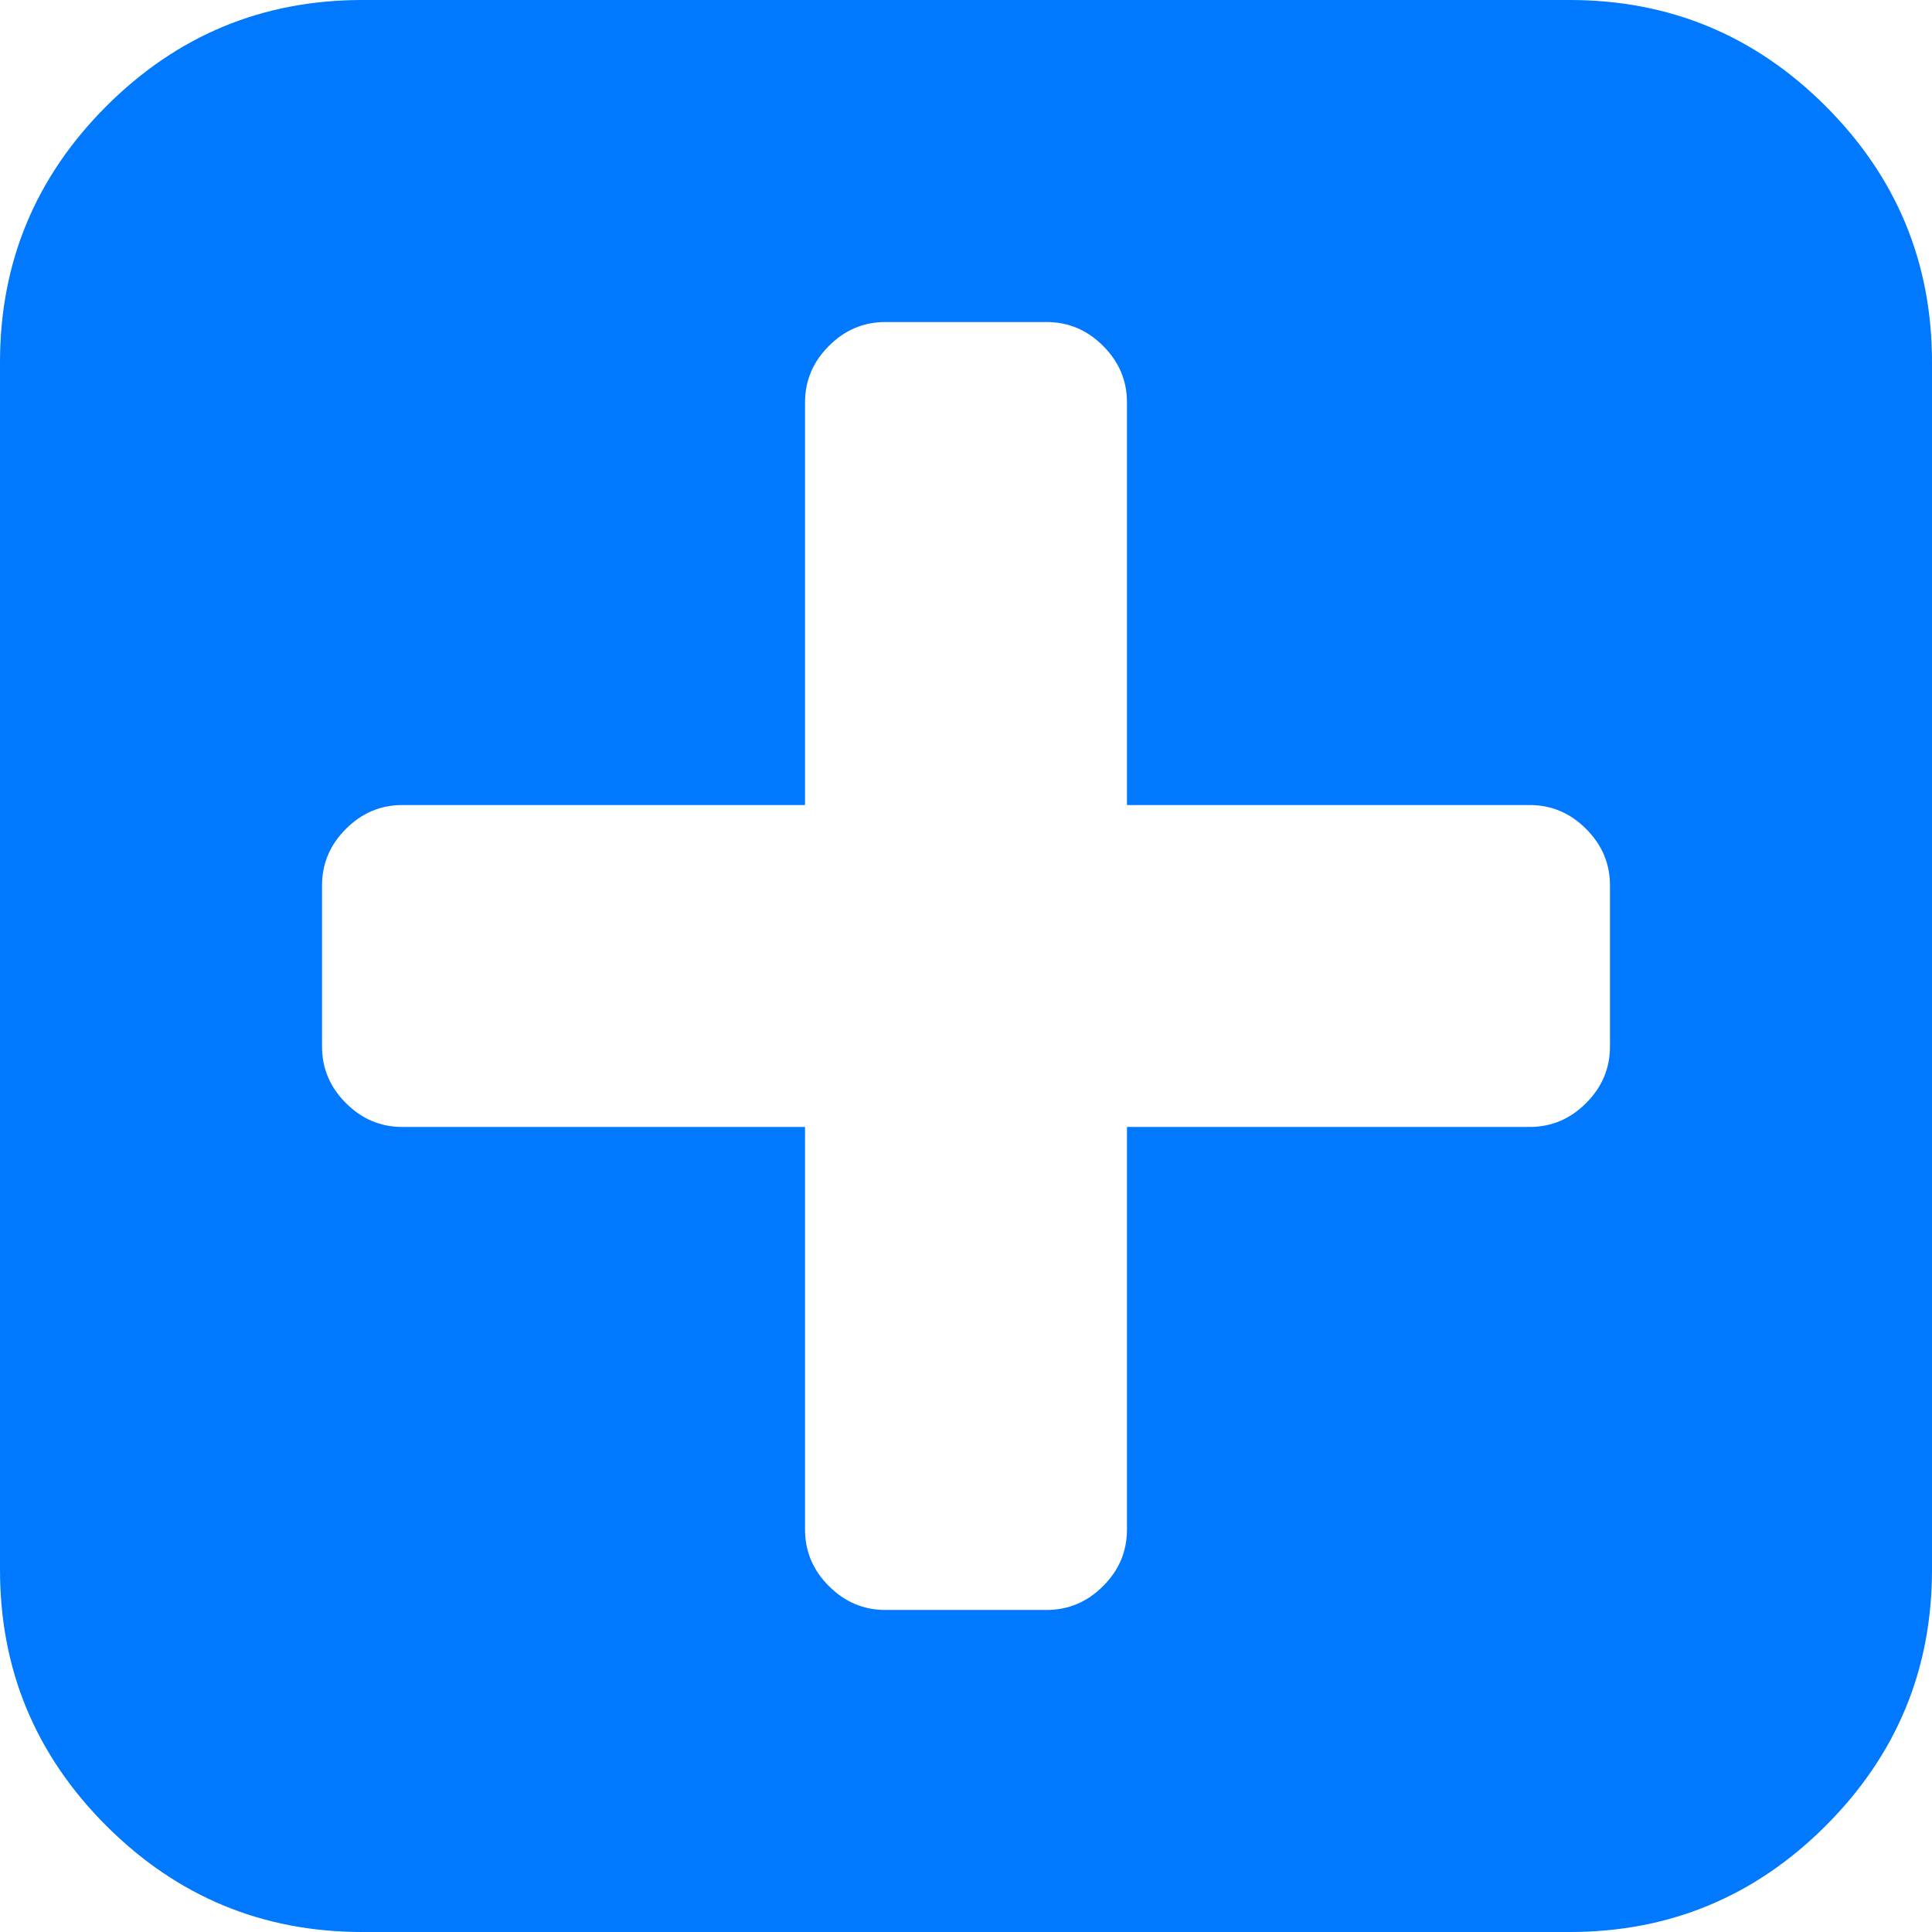
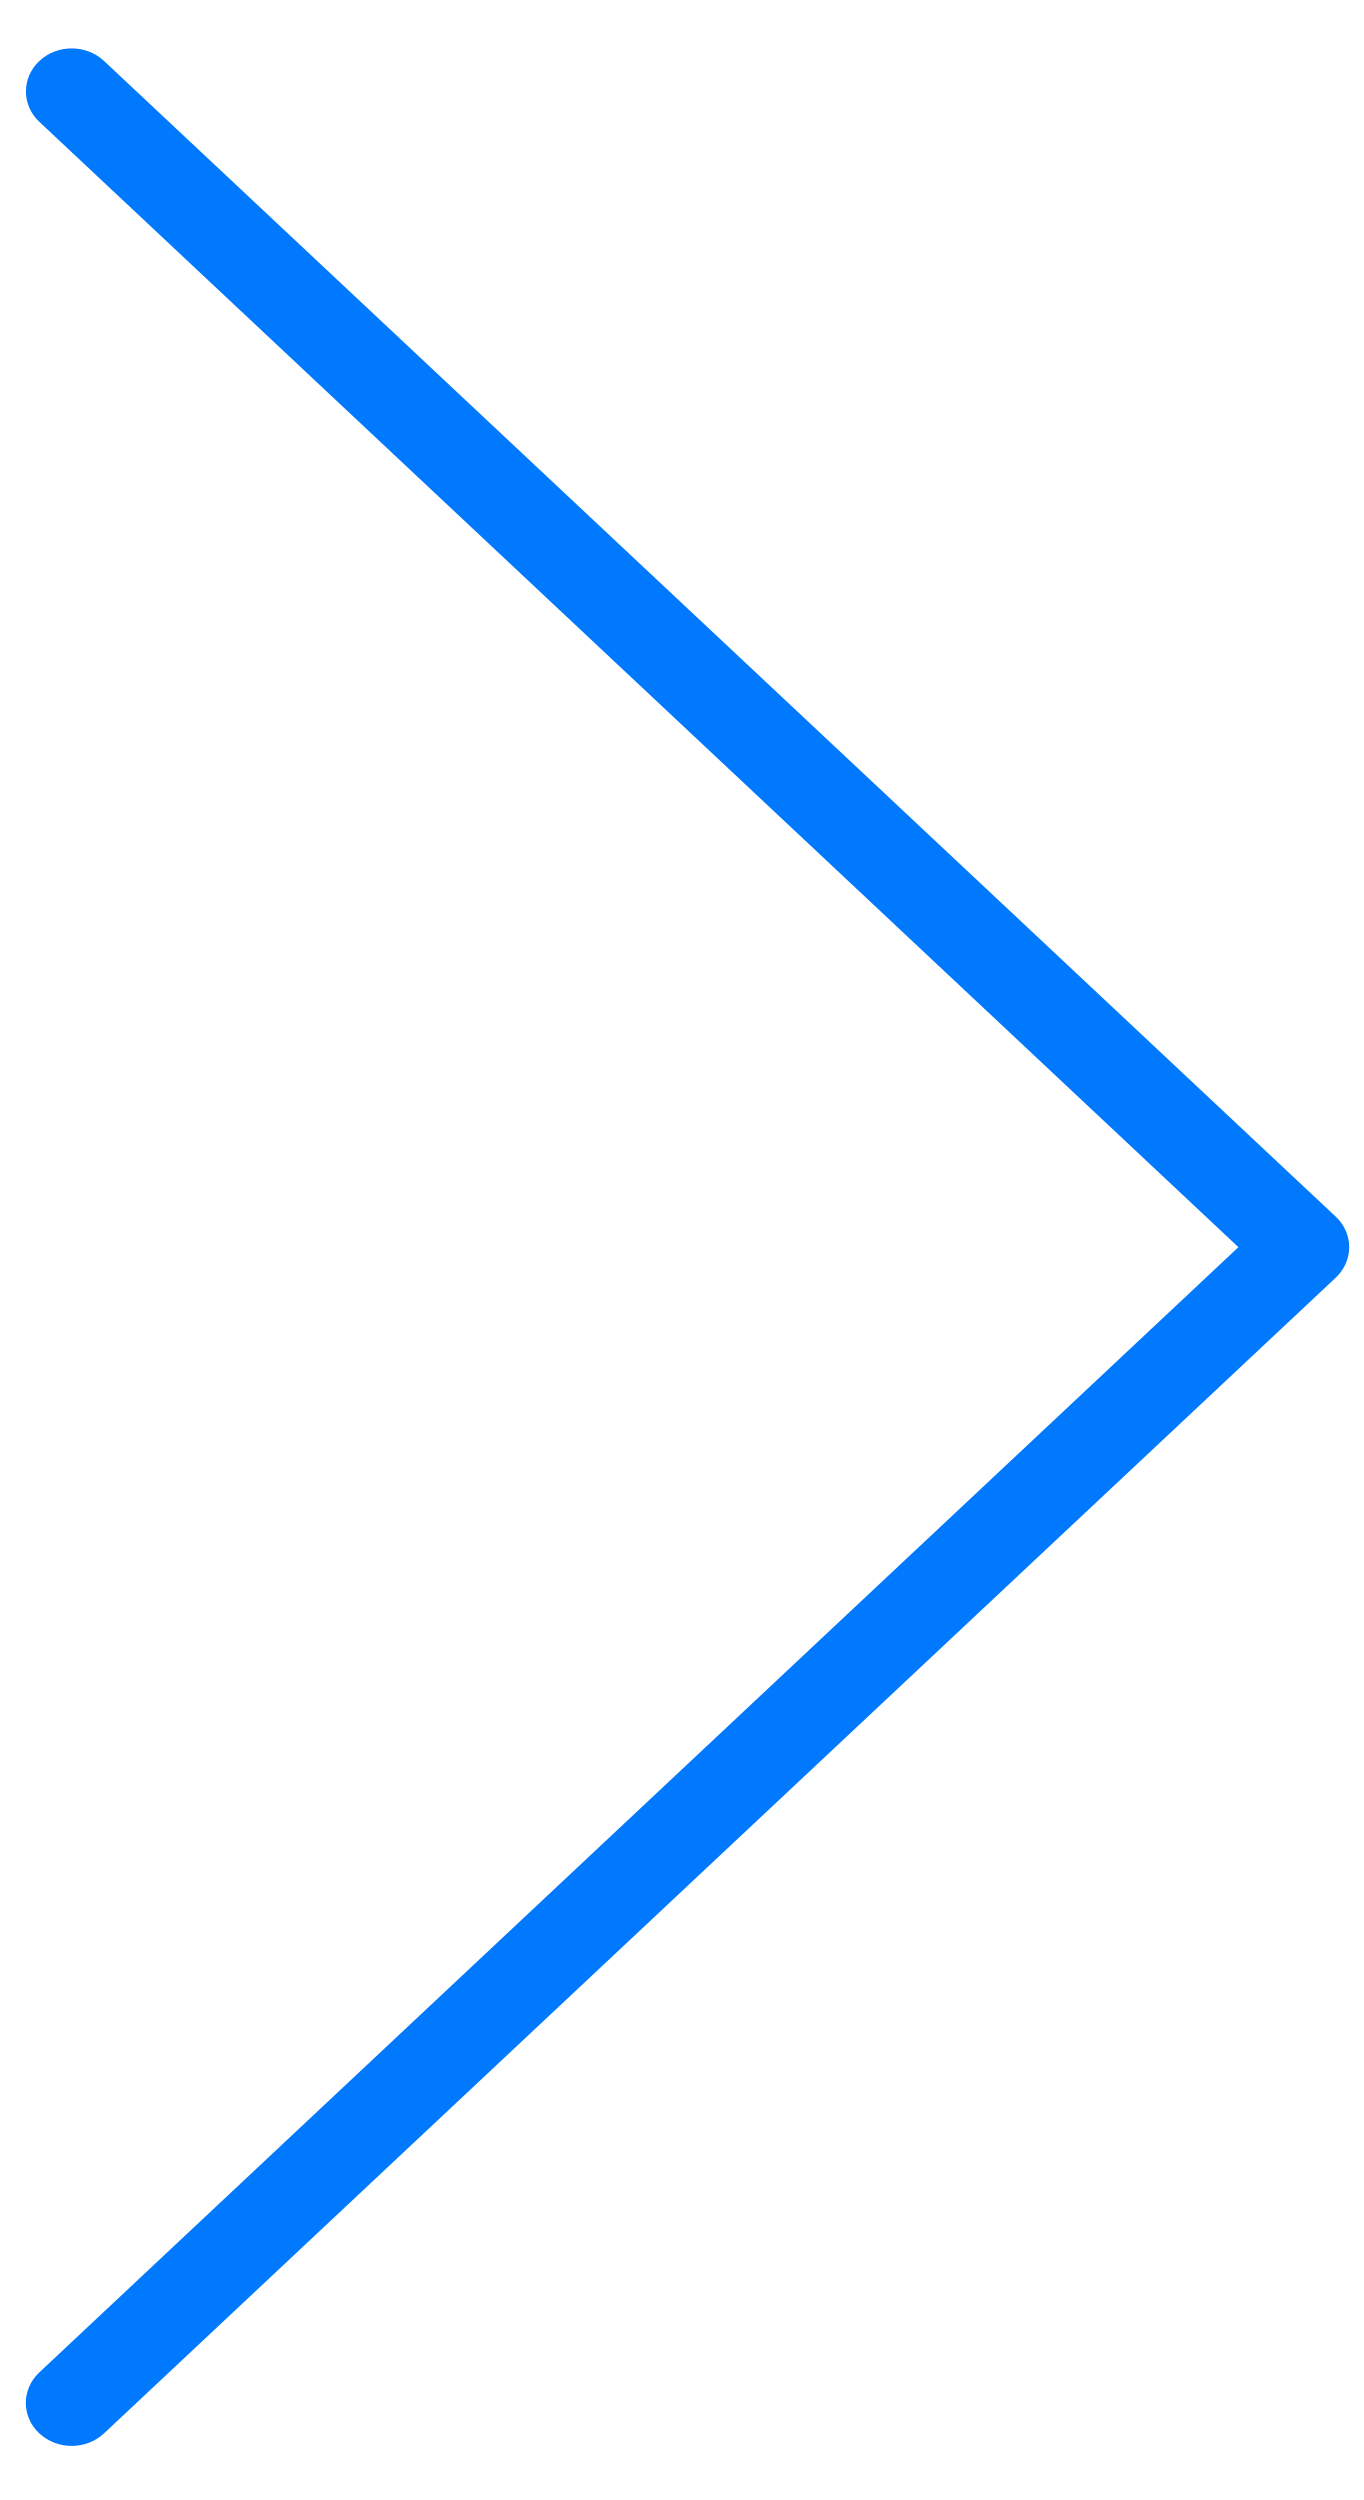
- <svg xmlns="http://www.w3.org/2000/svg" version="1.1" width="22px" height="22px">
-   <g transform="matrix(1 0 0 1 -158 -344 )">
-     <path d="M 18.061 12.561  C 18.243 12.38  18.333 12.165  18.333 11.917  L 18.333 10.083  C 18.333 9.835  18.243 9.62  18.061 9.439  C 17.88 9.257  17.665 9.167  17.417 9.167  L 12.833 9.167  L 12.833 4.583  C 12.833 4.335  12.743 4.12  12.561 3.939  C 12.38 3.757  12.165 3.667  11.917 3.667  L 10.083 3.667  C 9.835 3.667  9.62 3.757  9.439 3.939  C 9.257 4.12  9.167 4.335  9.167 4.583  L 9.167 9.167  L 4.583 9.167  C 4.335 9.167  4.12 9.257  3.939 9.439  C 3.757 9.62  3.667 9.835  3.667 10.083  L 3.667 11.917  C 3.667 12.165  3.757 12.38  3.939 12.561  C 4.12 12.743  4.335 12.833  4.583 12.833  L 9.167 12.833  L 9.167 17.417  C 9.167 17.665  9.257 17.88  9.439 18.061  C 9.62 18.243  9.835 18.333  10.083 18.333  L 11.917 18.333  C 12.165 18.333  12.38 18.243  12.561 18.061  C 12.743 17.88  12.833 17.665  12.833 17.417  L 12.833 12.833  L 17.417 12.833  C 17.665 12.833  17.88 12.743  18.061 12.561  Z M 20.79 1.21  C 21.597 2.017  22 2.989  22 4.125  L 22 17.875  C 22 19.011  21.597 19.983  20.79 20.79  C 19.983 21.597  19.011 22  17.875 22  L 4.125 22  C 2.989 22  2.017 21.597  1.21 20.79  C 0.403 19.983  0 19.011  0 17.875  L 0 4.125  C 0 2.989  0.403 2.017  1.21 1.21  C 2.017 0.403  2.989 0  4.125 0  L 17.875 0  C 19.011 0  19.983 0.403  20.79 1.21  Z " fill-rule="nonzero" fill="#0079fe" stroke="none" transform="matrix(1 0 0 1 158 344 )" />
+ <svg xmlns="http://www.w3.org/2000/svg" version="1.1" width="12px" height="22px">
+   <g transform="matrix(1 0 0 1 -782 -246 )">
+     <path d="M 0.916 21.413  C 0.837 21.487  0.734 21.524  0.631 21.524  C 0.528 21.524  0.424 21.487  0.345 21.413  C 0.188 21.266  0.188 21.026  0.345 20.878  L 10.898 10.975  L 0.346 1.072  C 0.189 0.925  0.189 0.685  0.346 0.537  C 0.503 0.389  0.759 0.389  0.916 0.537  L 11.755 10.707  C 11.831 10.778  11.873 10.875  11.873 10.975  C 11.873 11.076  11.83 11.172  11.755 11.243  L 0.916 21.413  Z " fill-rule="nonzero" fill="#0079fe" stroke="none" transform="matrix(1 0 0 1 782 246 )" />
  </g>
</svg>
